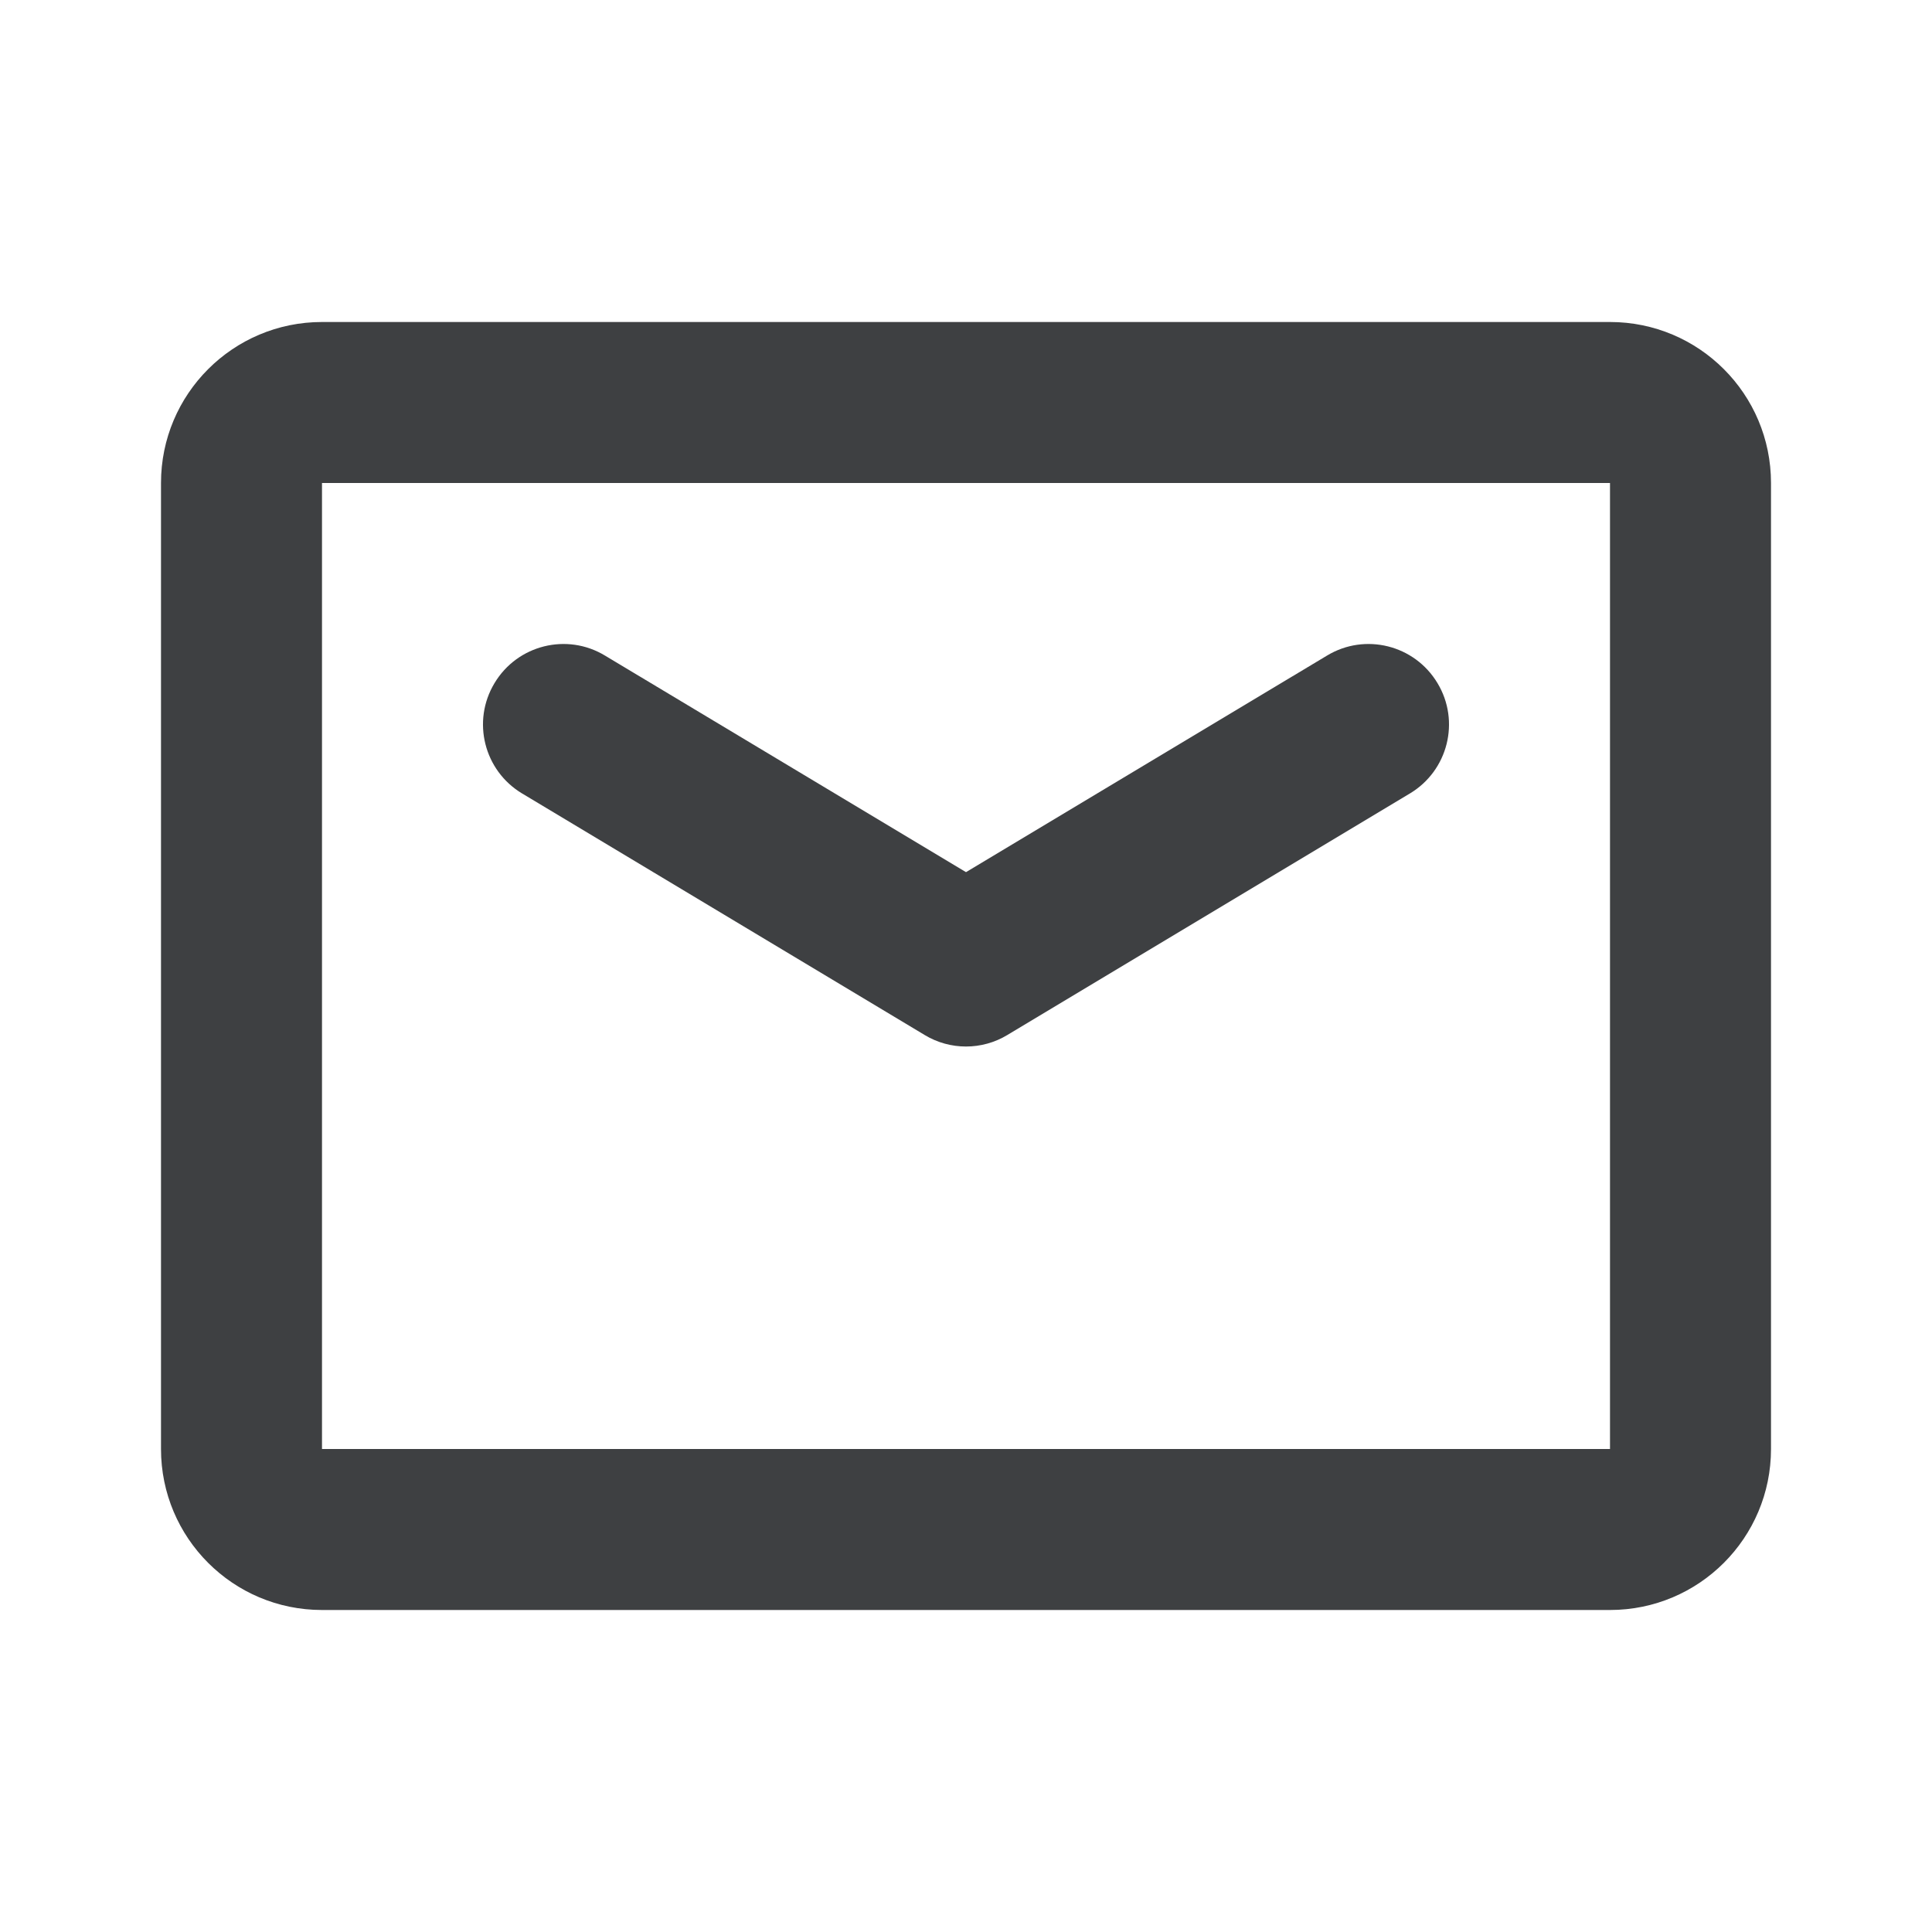
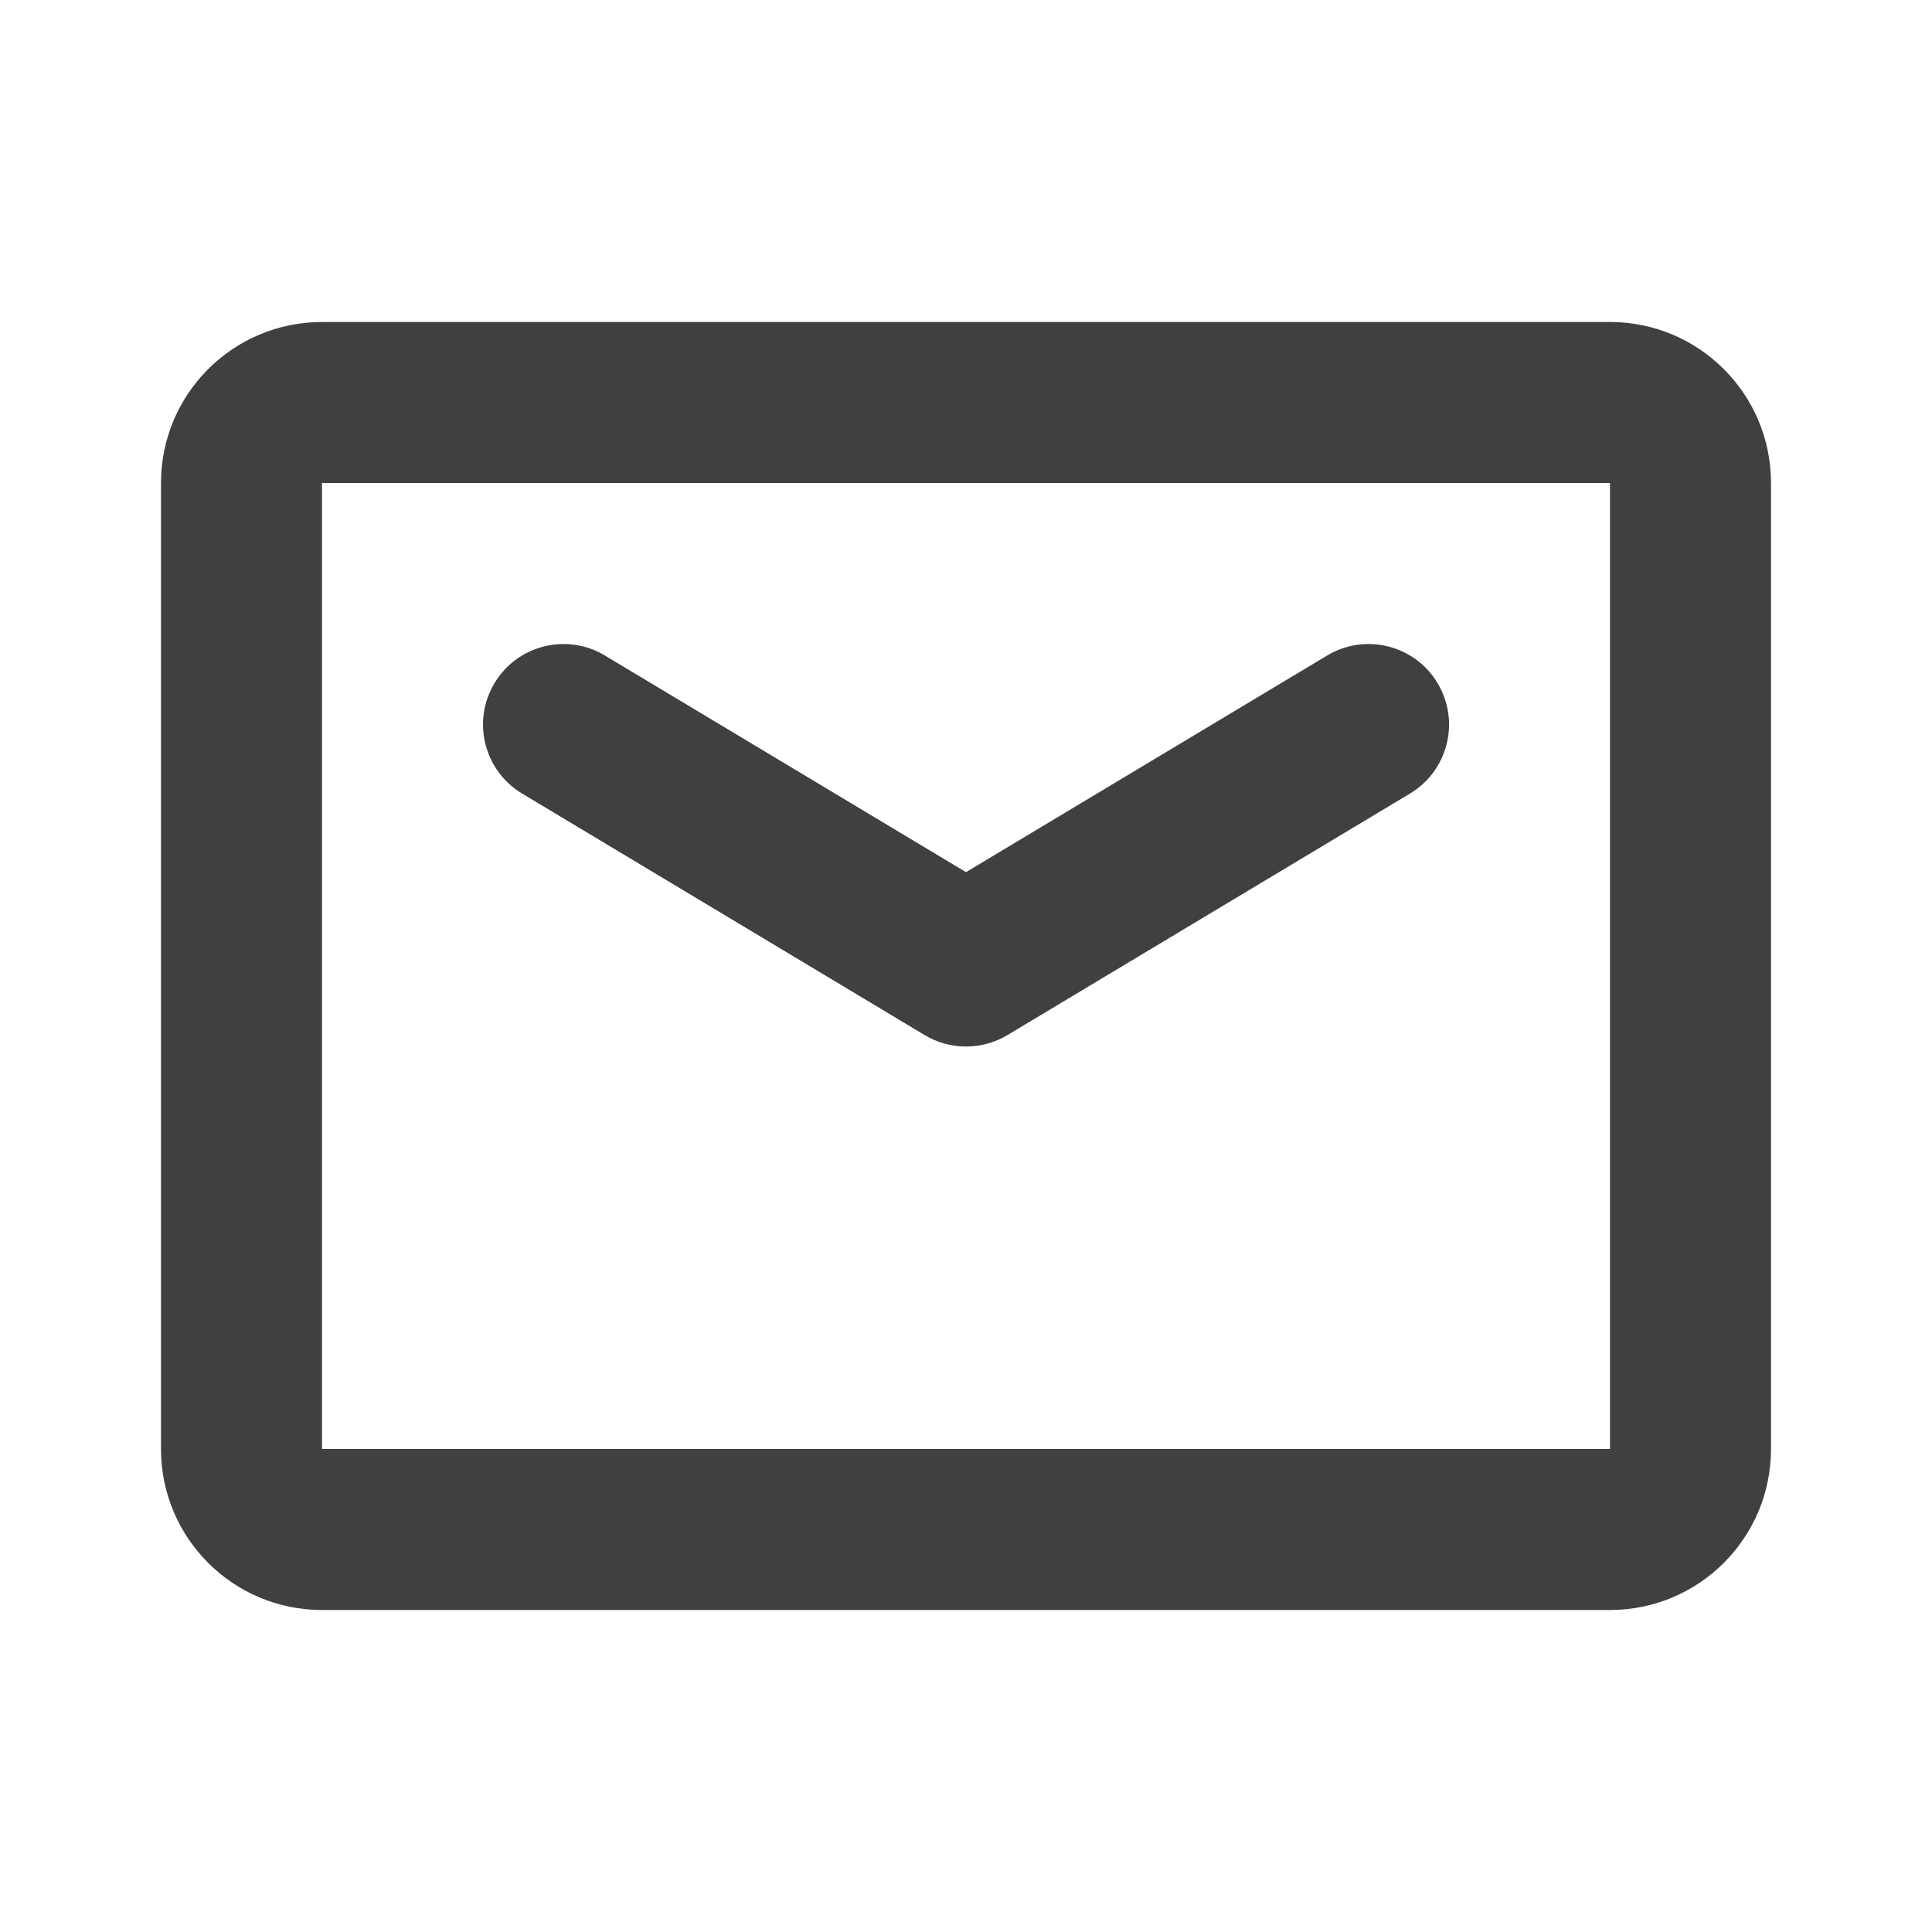
- <svg xmlns="http://www.w3.org/2000/svg" width="24" height="24" viewBox="0 0 24 24">
-   <path fill="#3E4042" fill-rule="evenodd" d="M4,4 L20,4 C21.105,4 22,4.895 22,6 L22,18 C22,19.105 21.105,20 20,20 L4,20 C2.895,20 2,19.105 2,18 L2,6 C2,4.895 2.895,4 4,4 Z M4,6 L4,18 L20,18 L20,6 L4,6 Z M7.514,8.143 L12,10.834 L16.486,8.143 C16.959,7.858 17.573,8.012 17.857,8.486 C18.142,8.959 17.988,9.573 17.514,9.857 L12.514,12.857 C12.198,13.048 11.802,13.048 11.486,12.857 L6.486,9.857 C6.012,9.573 5.858,8.959 6.143,8.486 C6.427,8.012 7.041,7.858 7.514,8.143 Z" />
+ <svg xmlns="http://www.w3.org/2000/svg" height="24" viewBox="0 0 24 24" width="24">
+   <path d="m4 4h16c1.105 0 2 .895 2 2v12c0 1.105-.895 2-2 2h-16c-1.105 0-2-.895-2-2v-12c0-1.105.895-2 2-2zm0 2v12h16v-12zm3.514 2.143 4.486 2.691 4.486-2.691c.474-.284 1.088-.131 1.372.343.284.474.131 1.088-.343 1.372l-5 3c-.317.19-.712.19-1.029 0l-5-3c-.474-.284-.627-.898-.343-1.372.284-.474.898-.627 1.372-.343z" fill="#3e4042" fill-rule="evenodd" />
</svg>
